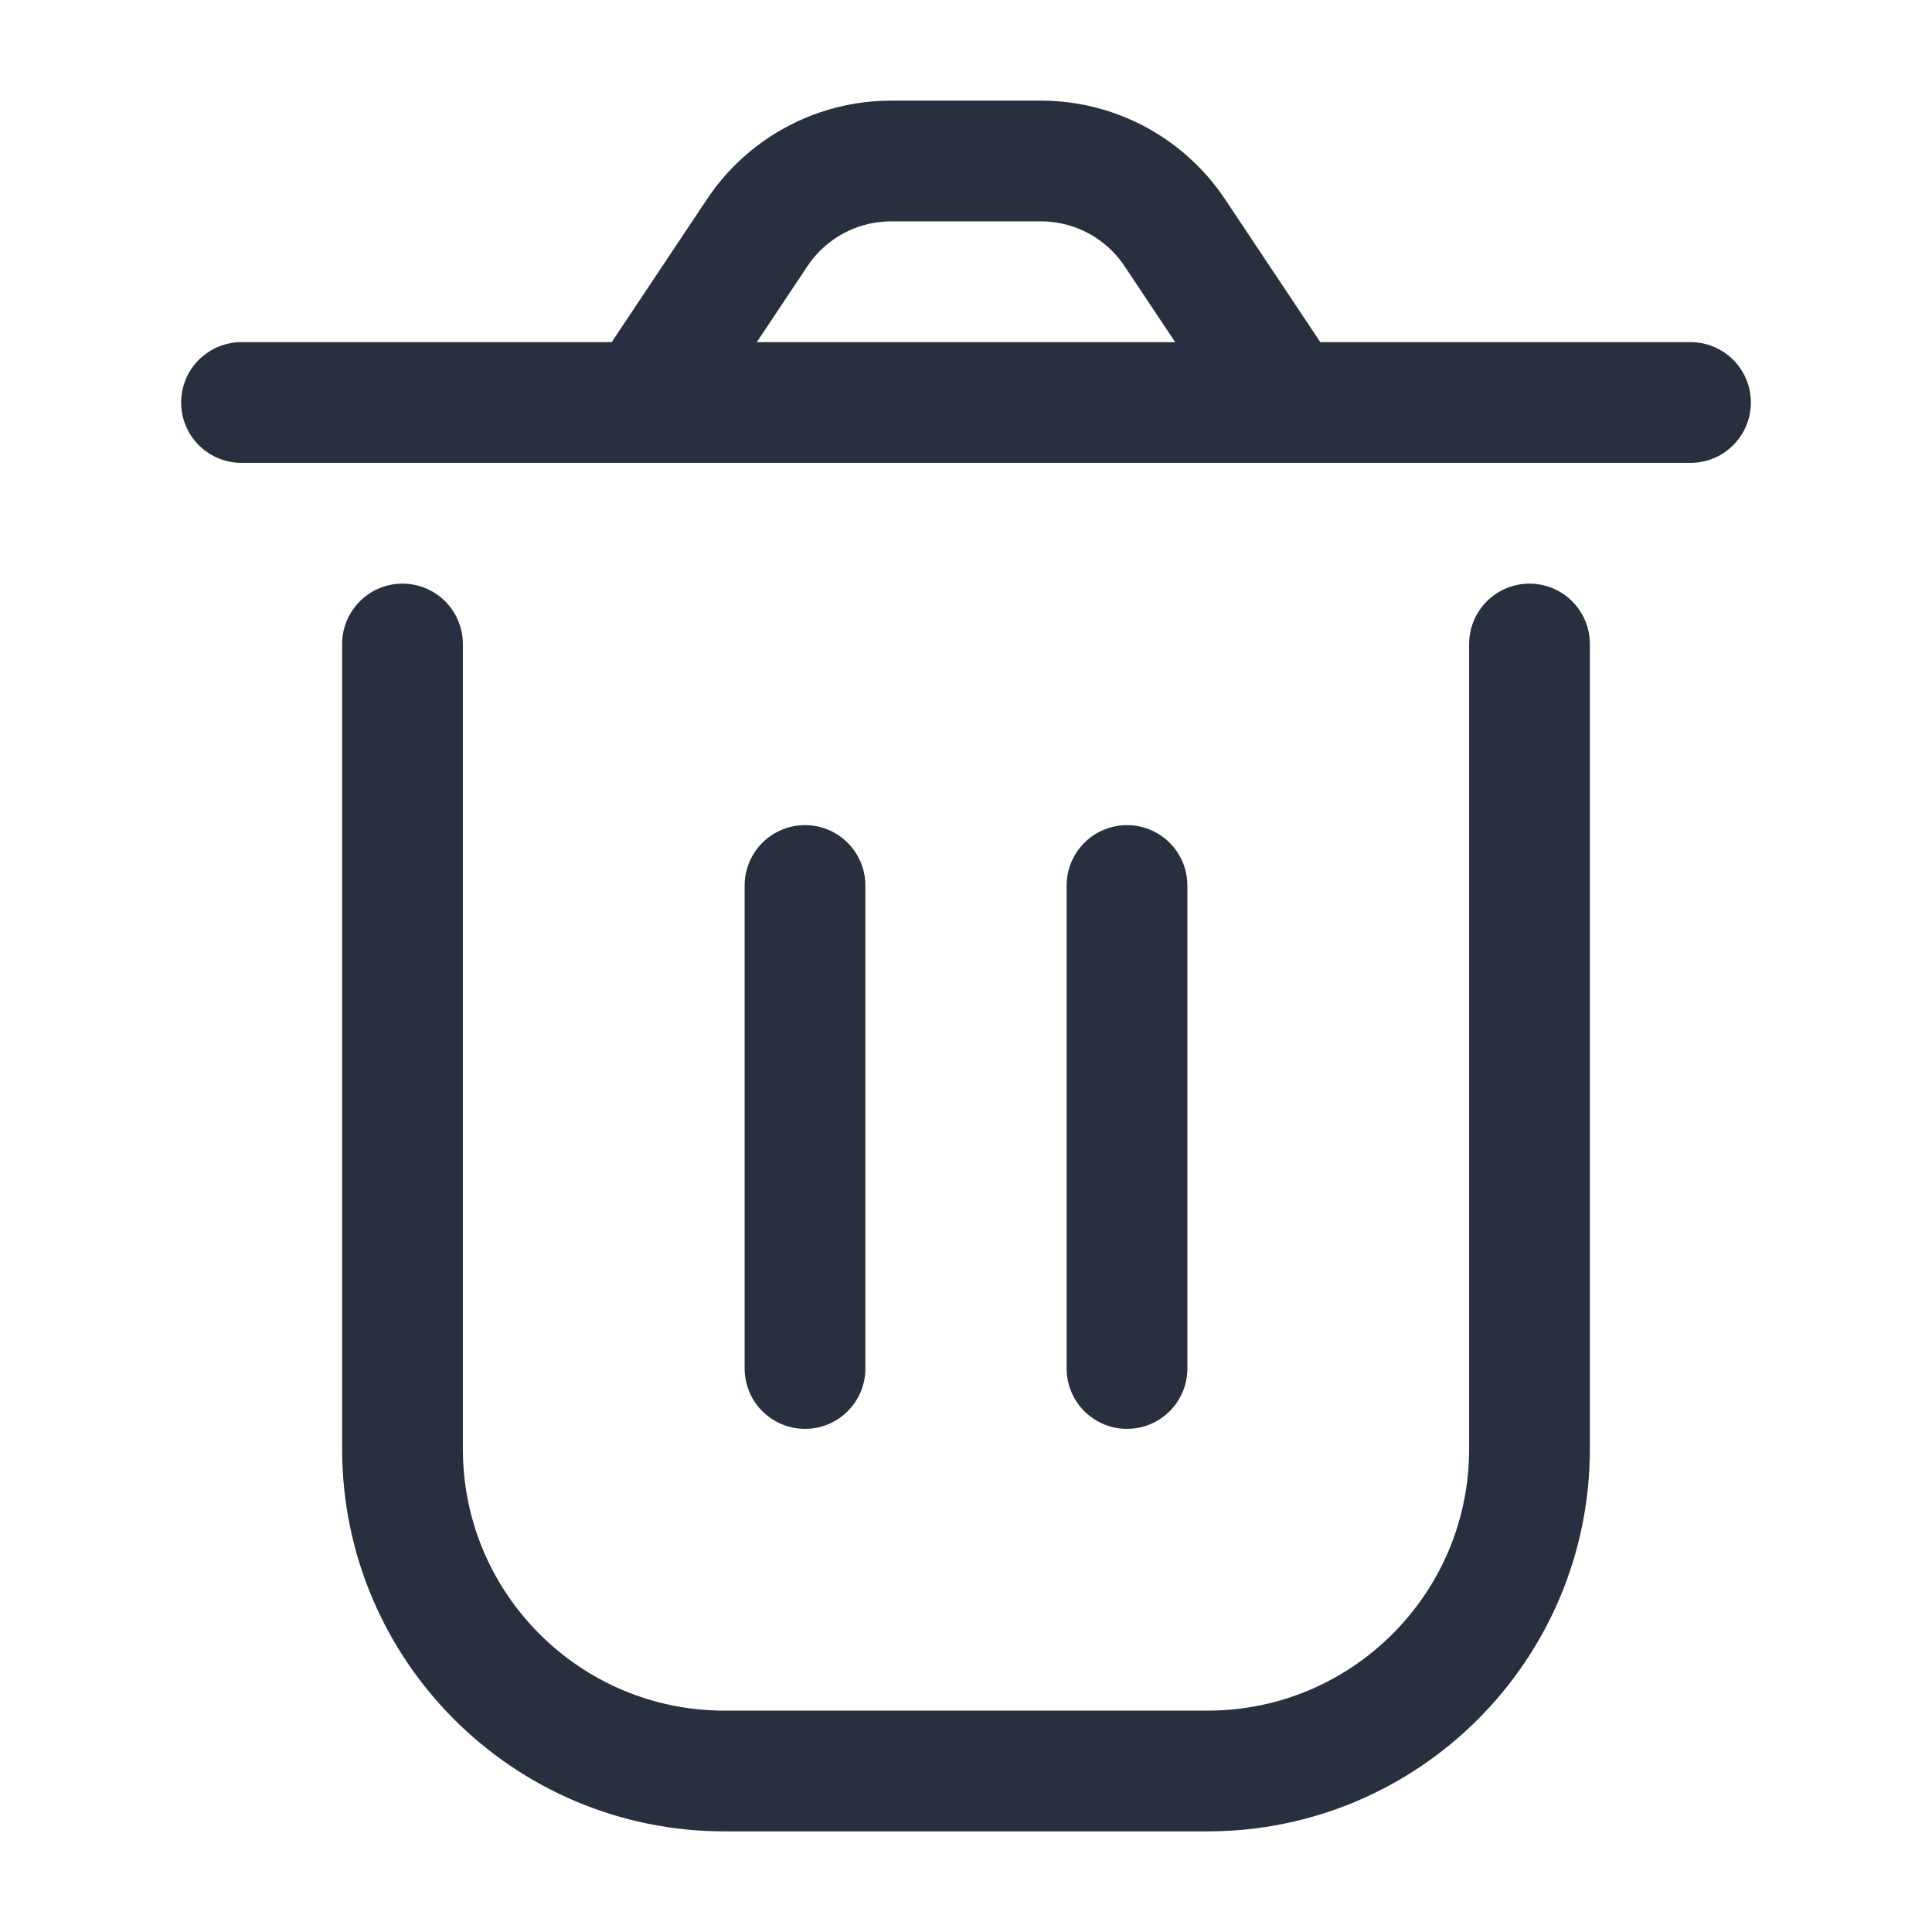
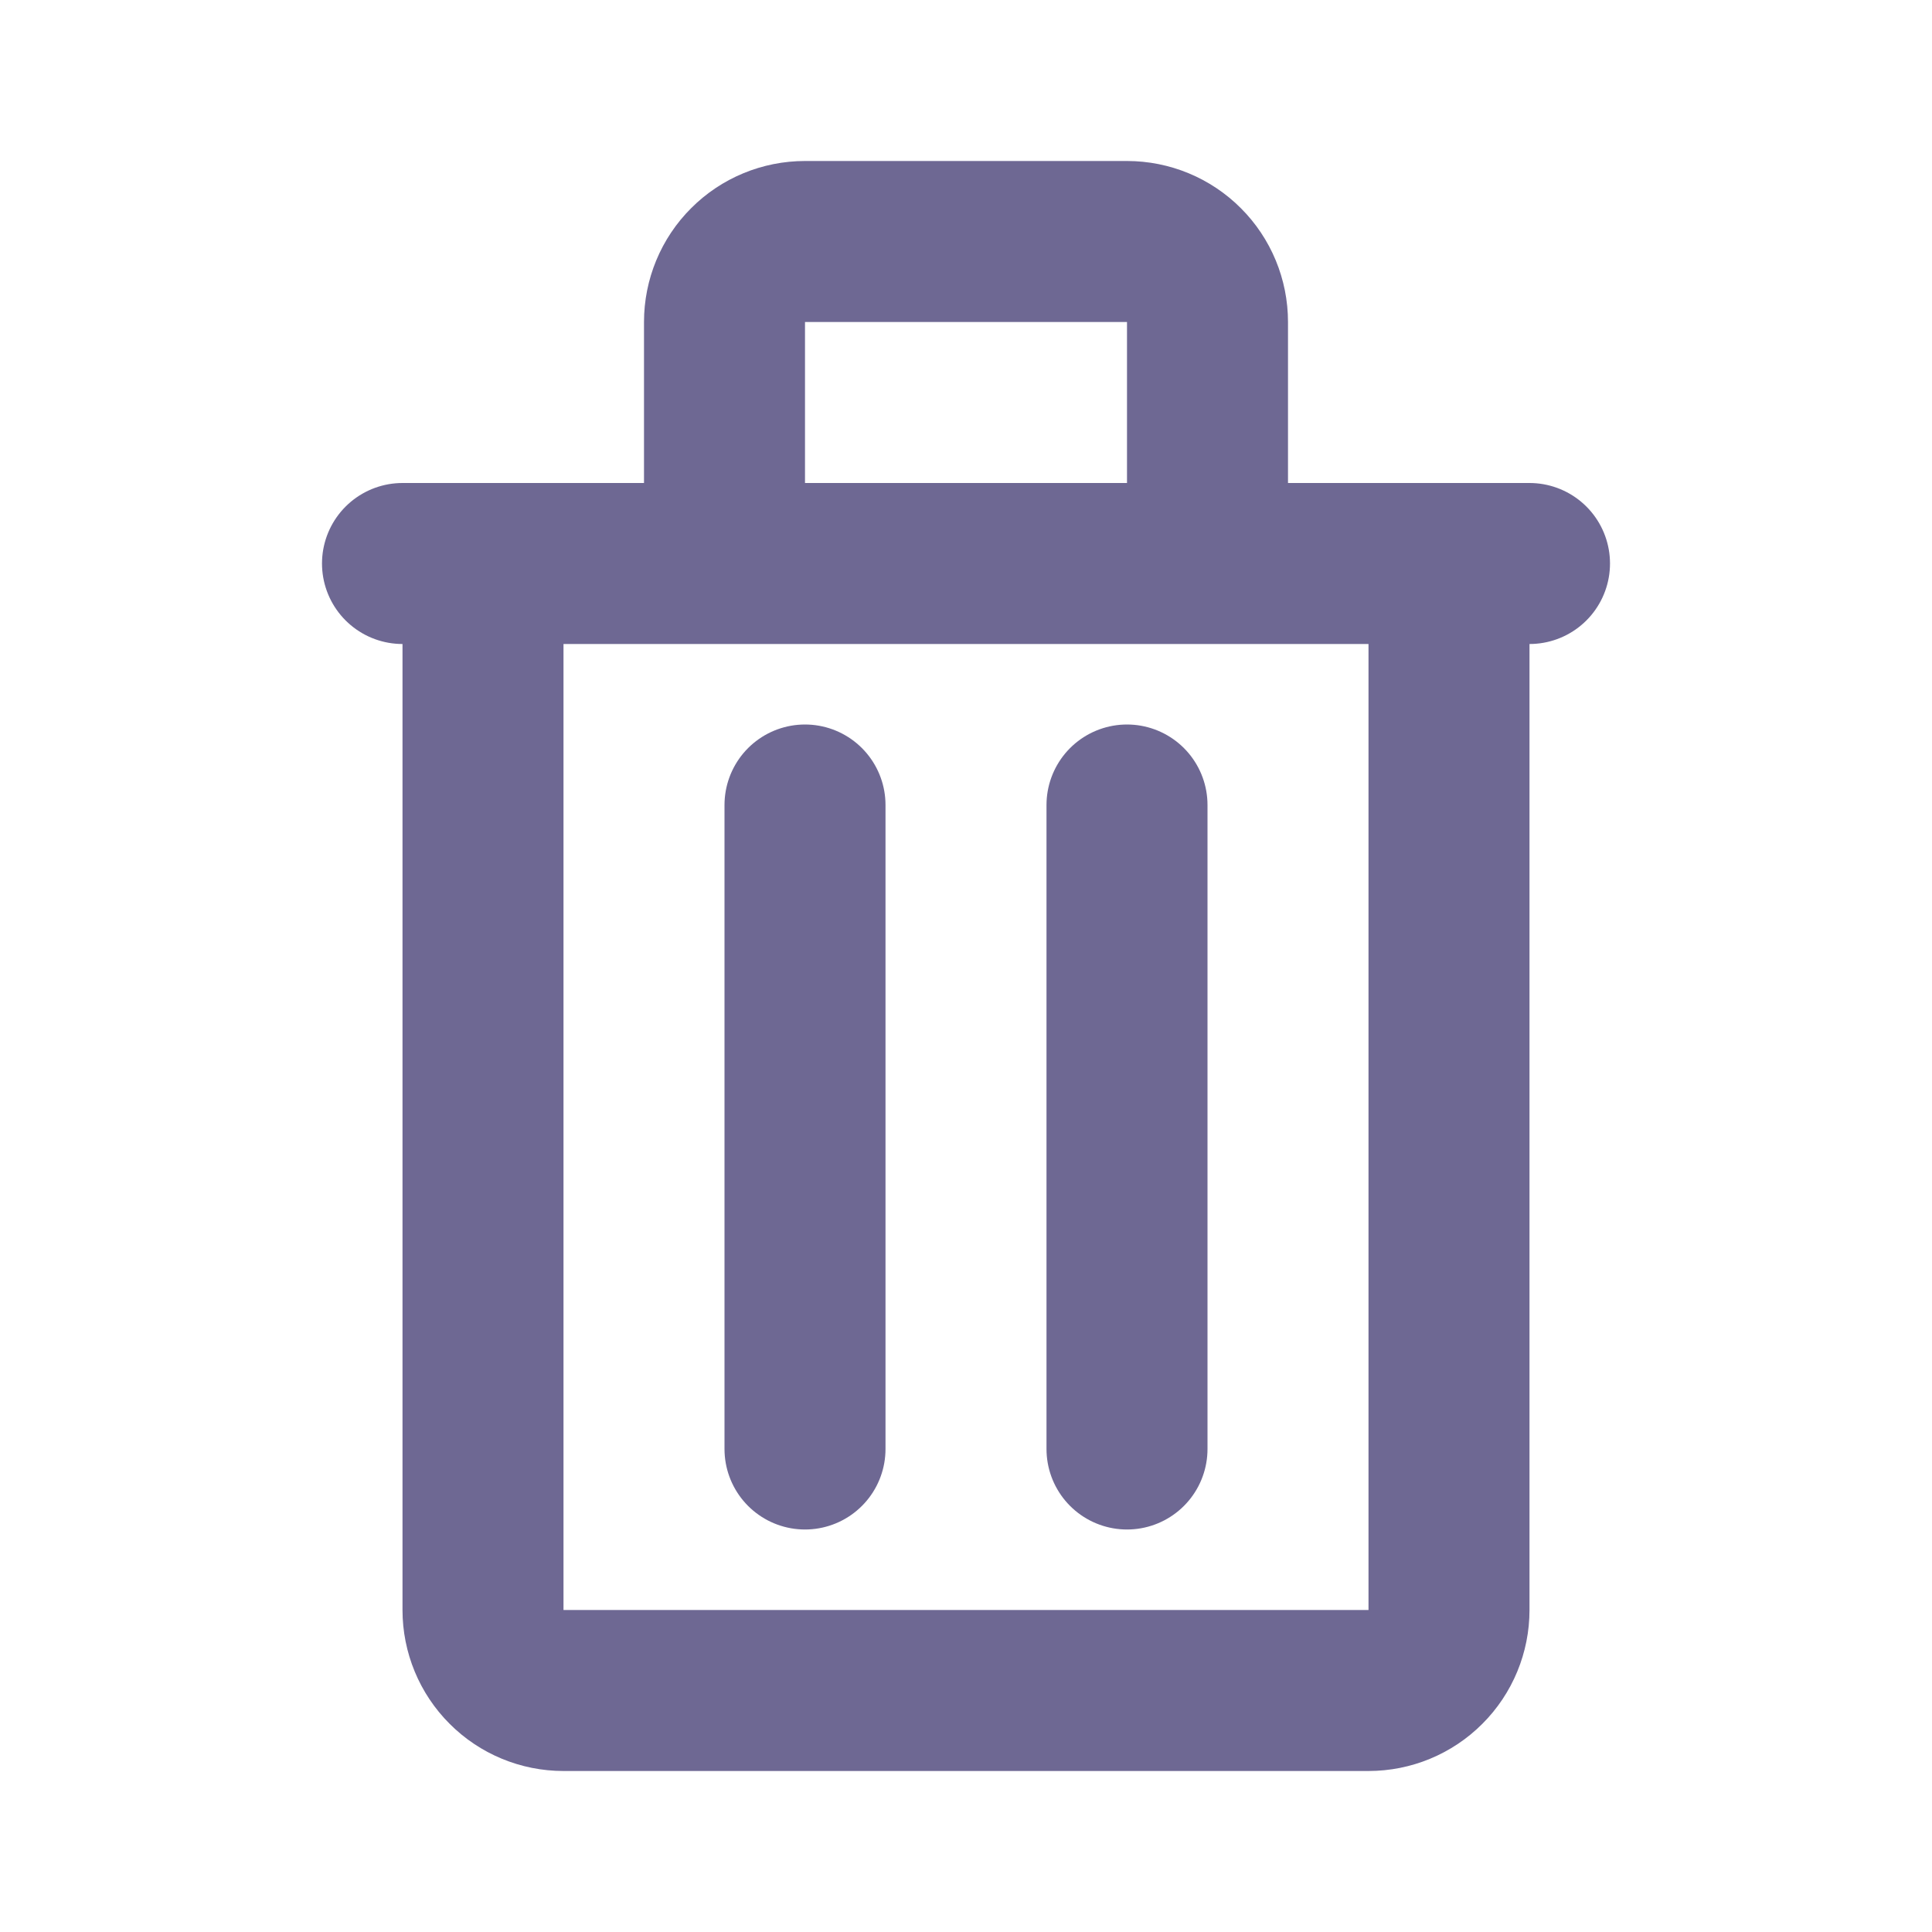
<svg xmlns="http://www.w3.org/2000/svg" width="24" height="24" viewBox="0 0 24 24" fill="none">
-   <path d="M5 8V18C5 20.209 6.791 22 9 22H15C17.209 22 19 20.209 19 18V8M14 11V17M10 11L10 17M16 5L14.594 2.891C14.223 2.334 13.598 2 12.93 2H11.07C10.402 2 9.777 2.334 9.406 2.891L8 5M16 5H8M16 5H21M8 5H3" stroke="#28303F" stroke-width="1.5" stroke-linecap="round" stroke-linejoin="round" />
+   <path d="M5 7H19M10 10V18M14 10V18M10 3H14C14.265 3 14.52 3.105 14.707 3.293C14.895 3.48 15 3.735 15 4V7H9V4C9 3.735 9.105 3.48 9.293 3.293C9.48 3.105 9.735 3 10 3ZM6 7H18V20C18 20.265 17.895 20.52 17.707 20.707C17.52 20.895 17.265 21 17 21H7C6.735 21 6.48 20.895 6.293 20.707C6.105 20.52 6 20.265 6 20V7Z" stroke="#6E6893" stroke-width="2" stroke-linecap="round" stroke-linejoin="round" />
</svg>
